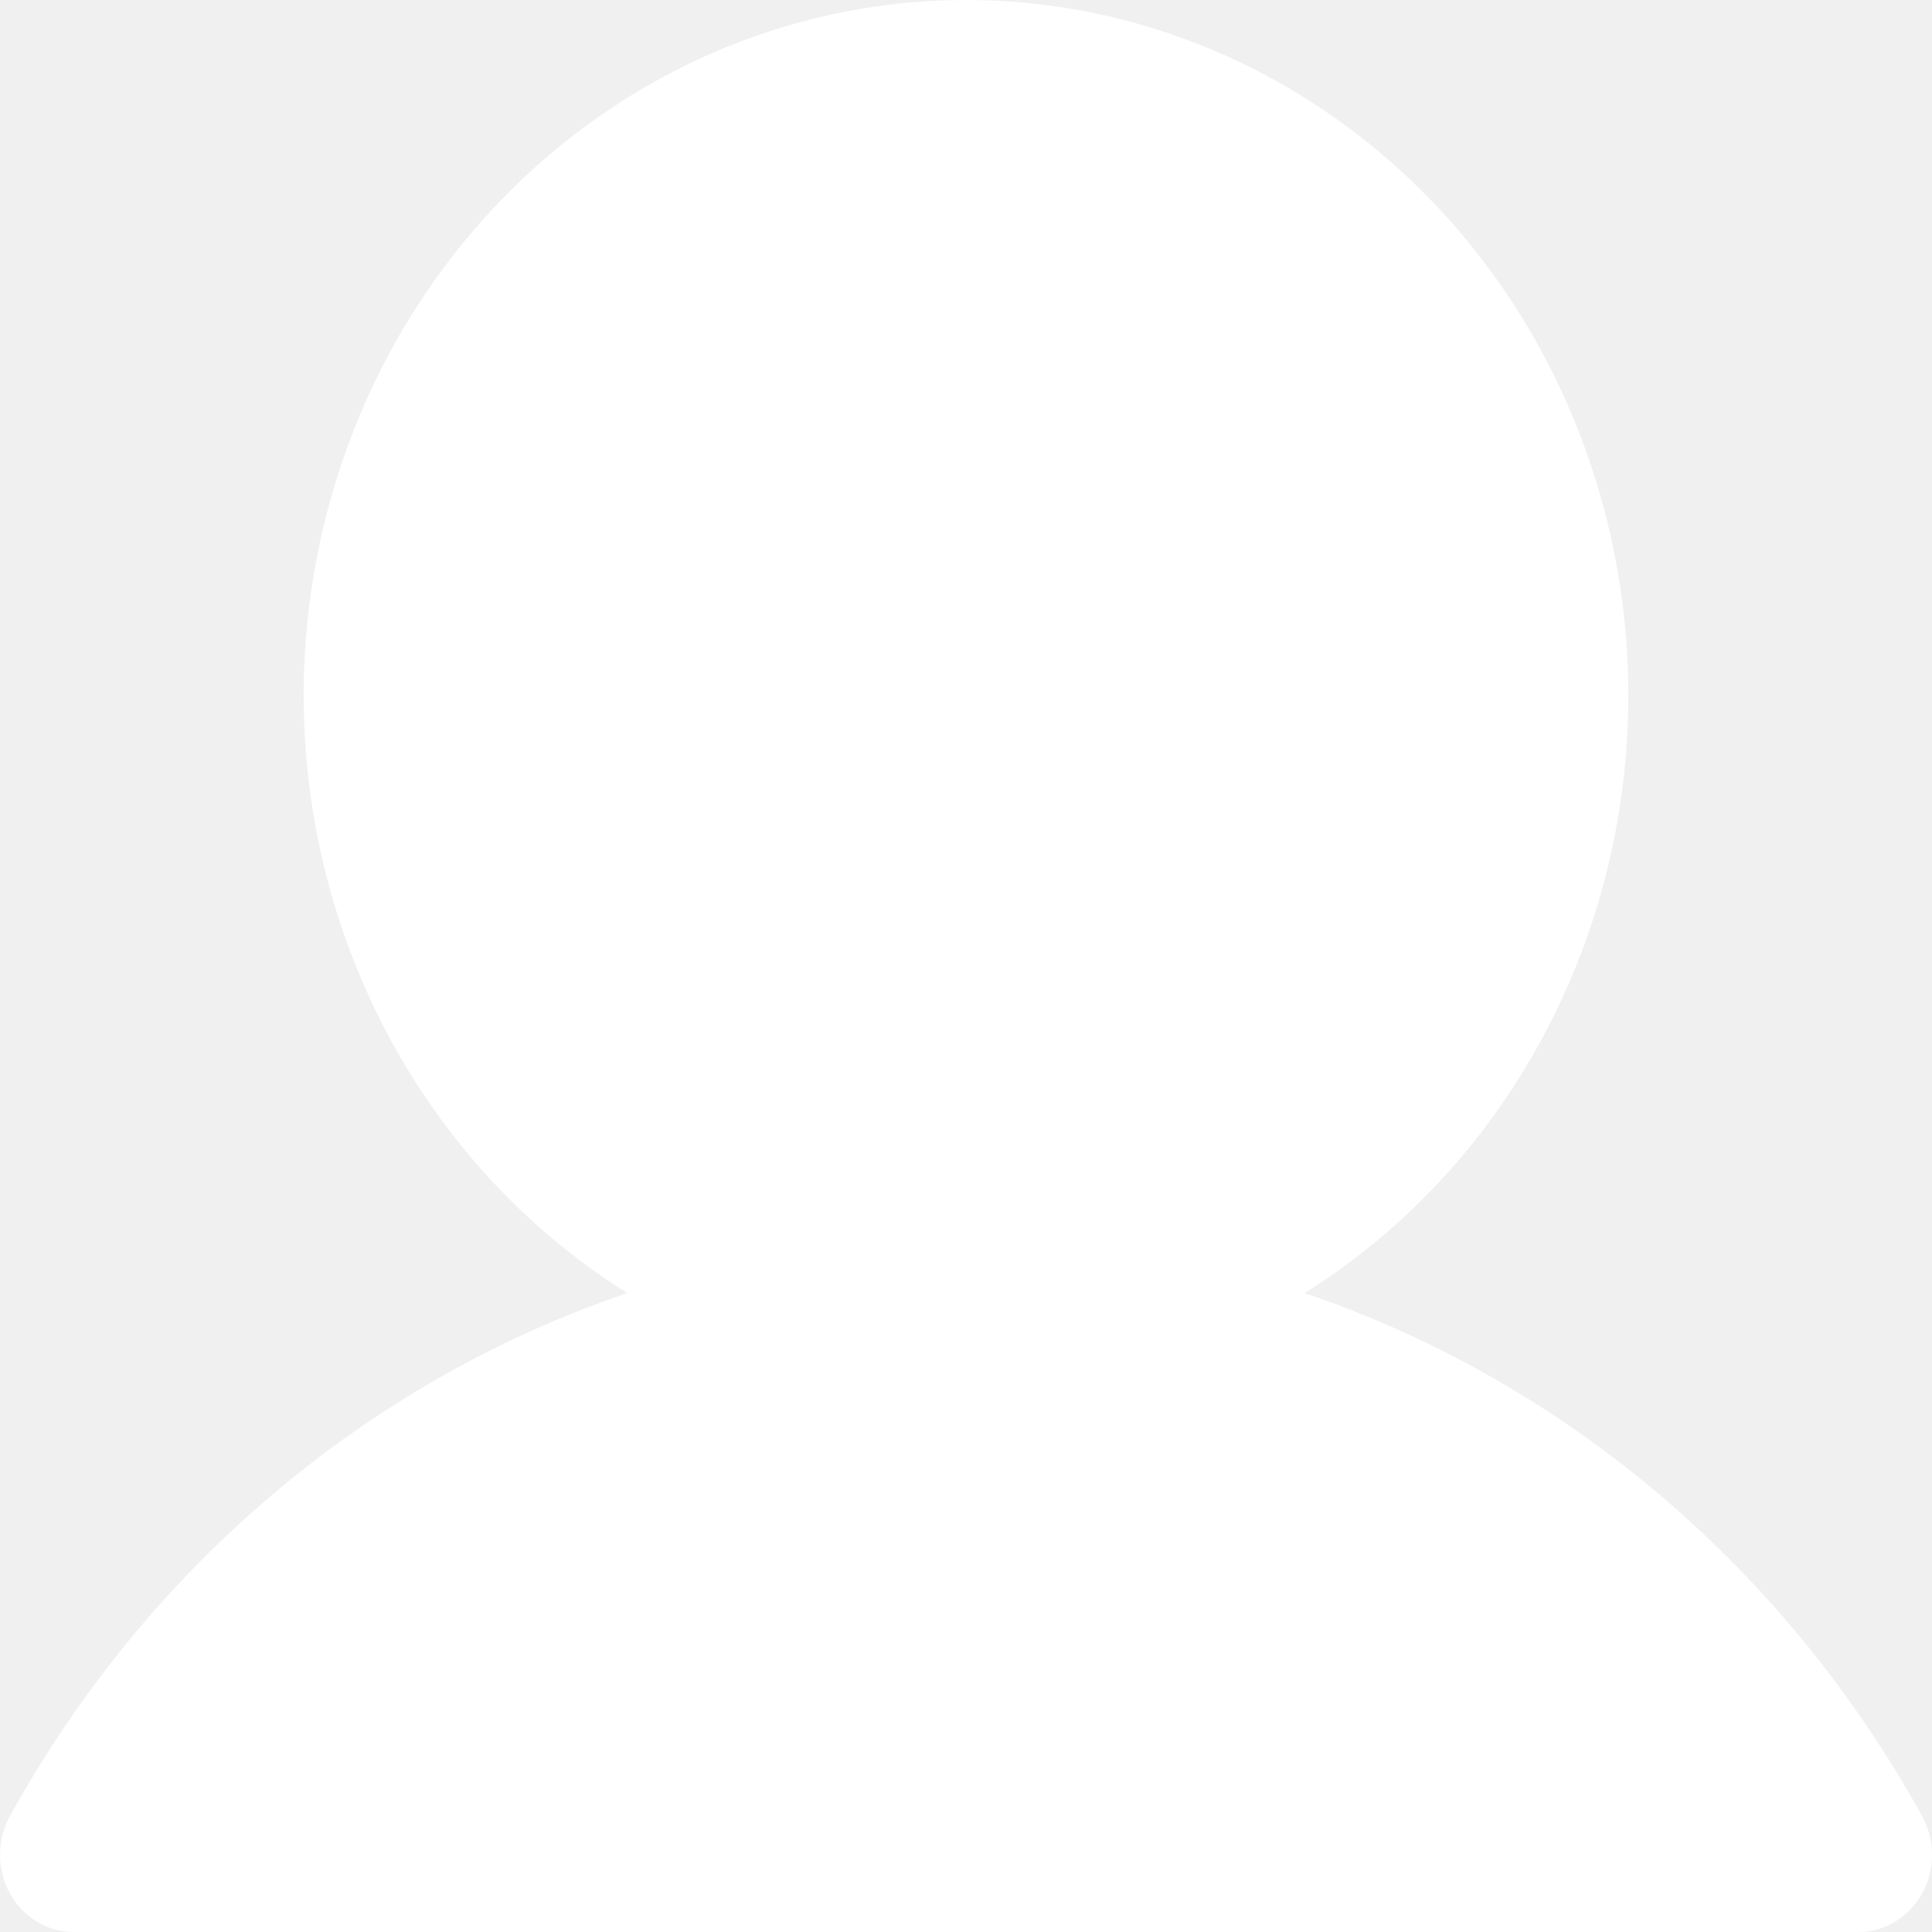
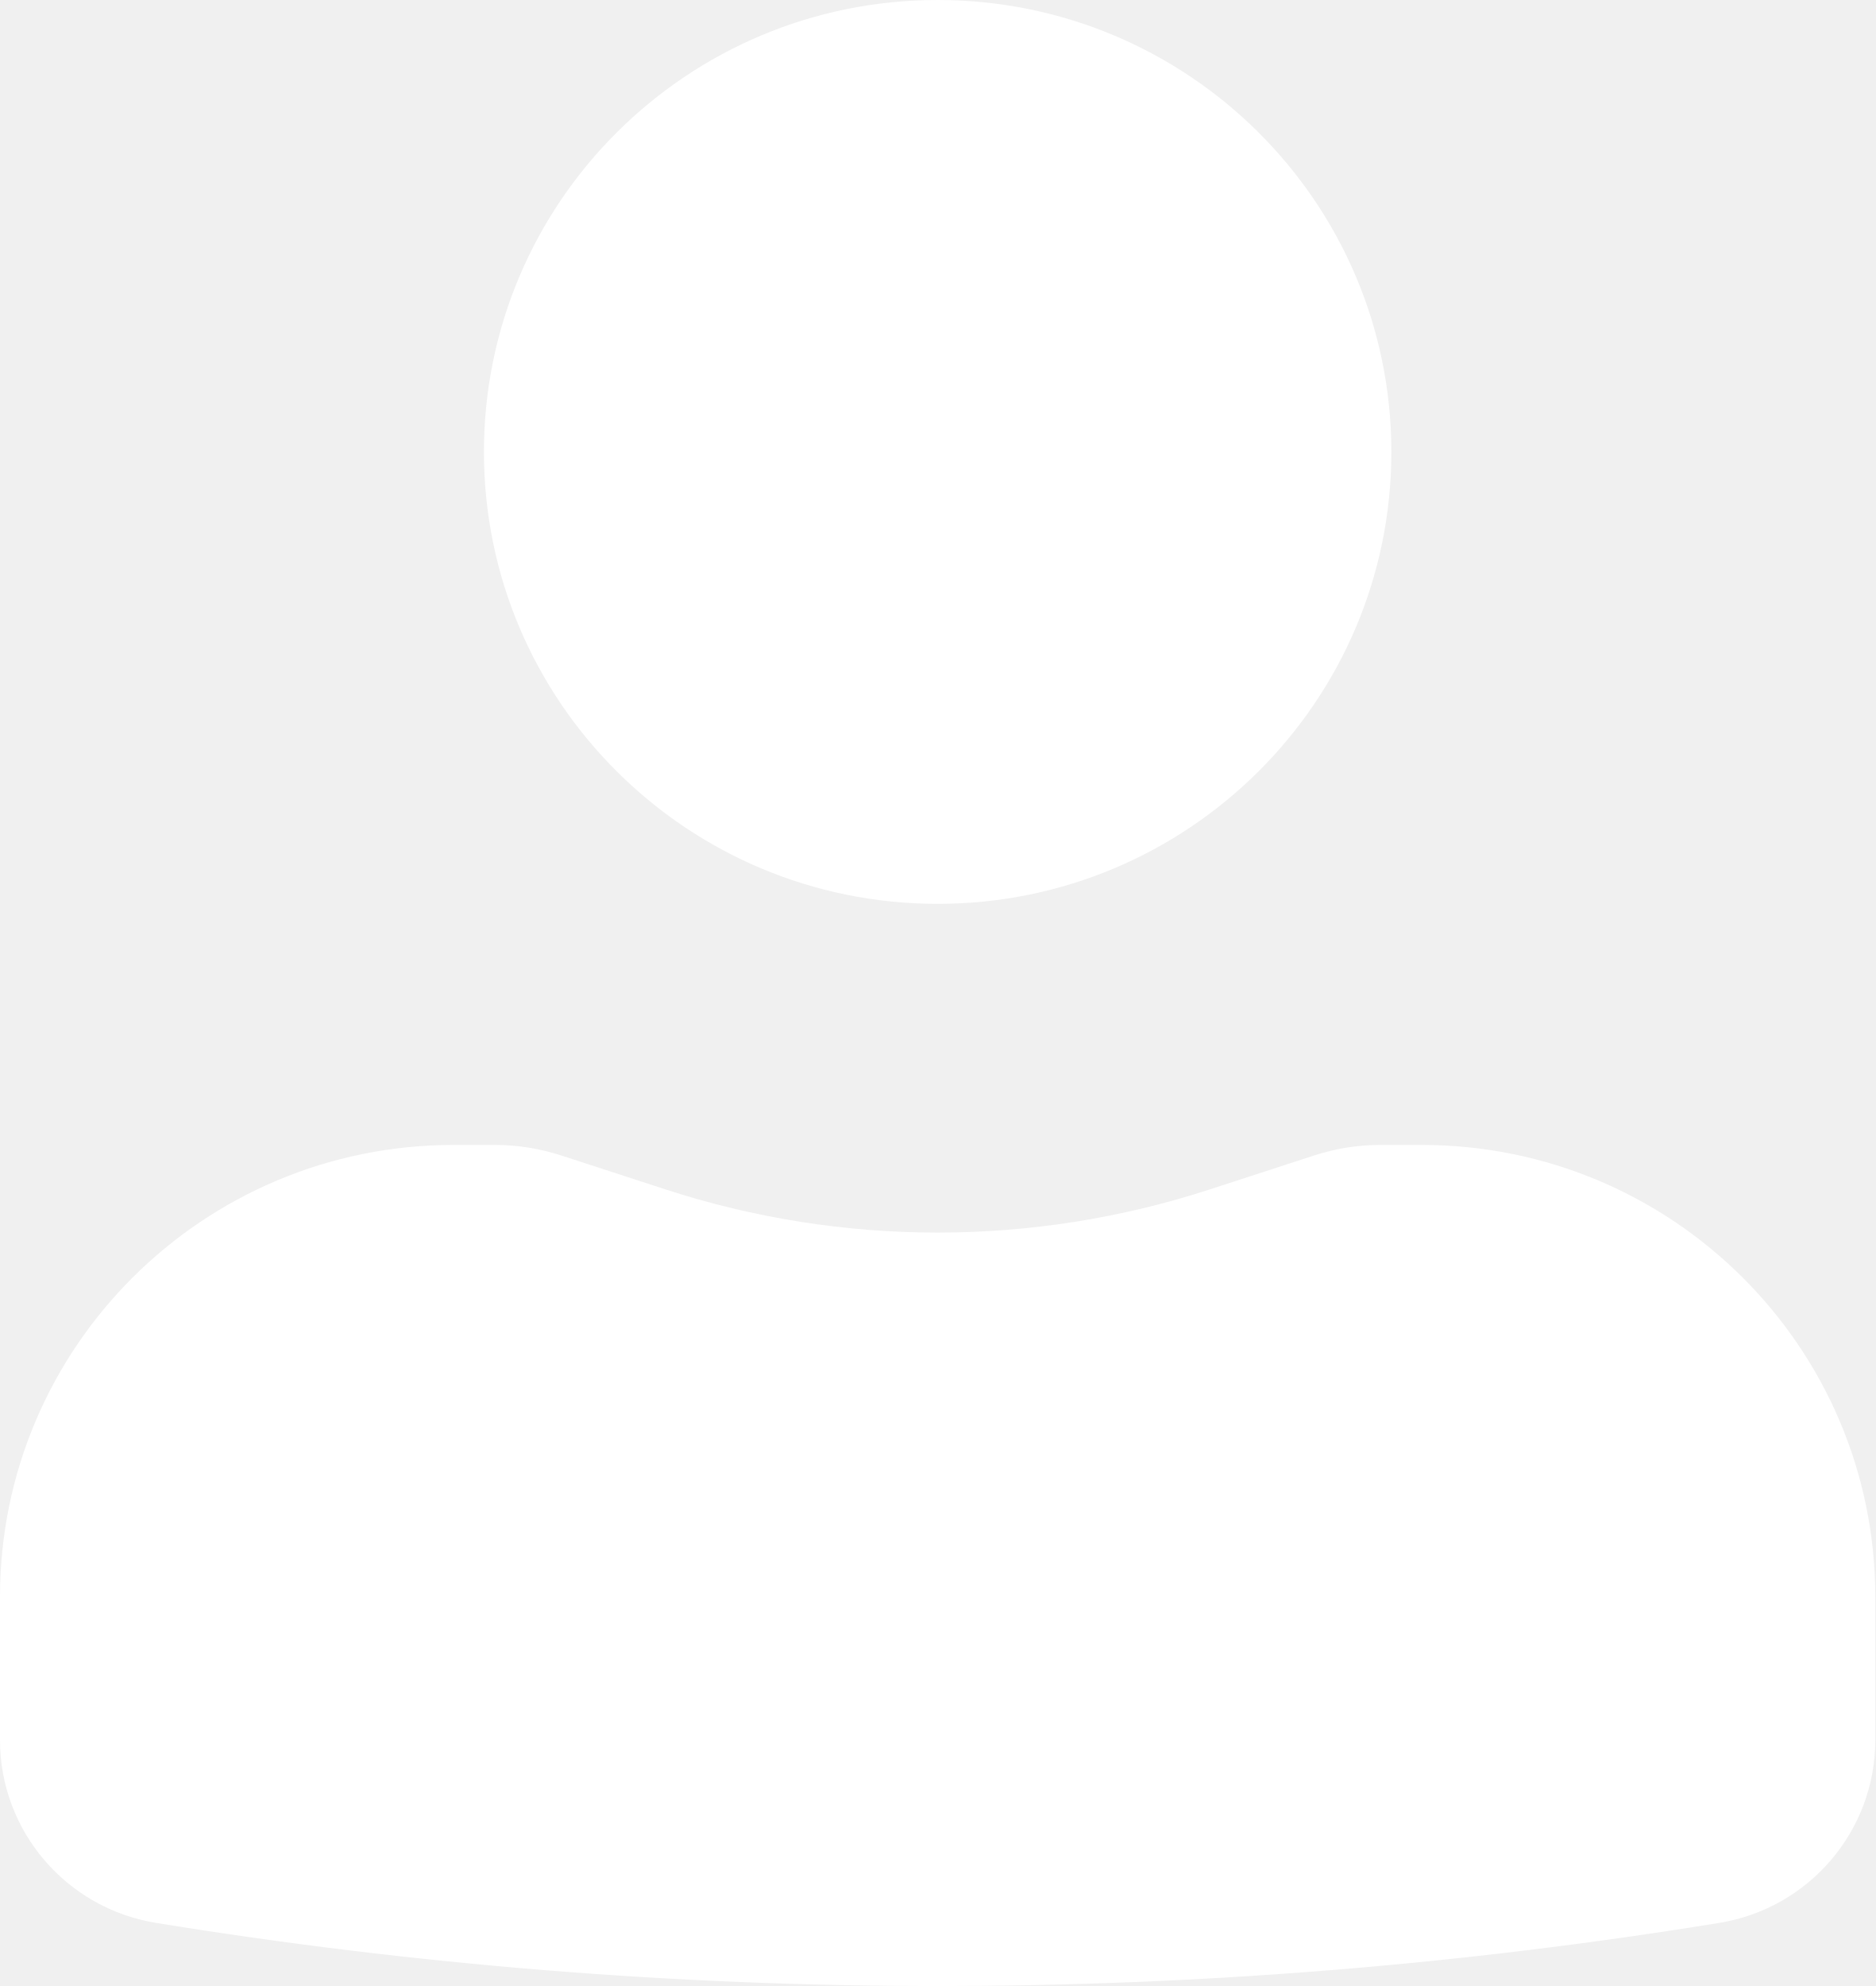
- <svg xmlns="http://www.w3.org/2000/svg" width="15" height="15" viewBox="0 0 15 15" fill="none">
-   <path d="M14.923 14.1C13.857 12.172 12.15 10.726 10.129 10.039C11.097 9.435 11.849 8.513 12.27 7.416C12.691 6.319 12.757 5.108 12.458 3.968C12.159 2.827 11.513 1.822 10.617 1.105C9.721 0.388 8.626 0 7.5 0C6.374 0 5.279 0.388 4.383 1.105C3.487 1.822 2.84 2.827 2.542 3.968C2.243 5.108 2.309 6.319 2.73 7.416C3.151 8.513 3.903 9.435 4.87 10.039C2.85 10.726 1.143 12.171 0.077 14.1C0.027 14.191 7.18736e-05 14.294 1.46022e-07 14.399C-7.15815e-05 14.505 0.026 14.608 0.076 14.7C0.127 14.791 0.199 14.867 0.286 14.919C0.372 14.972 0.471 15 0.571 15L14.429 15C14.529 15 14.627 14.972 14.714 14.92C14.801 14.867 14.873 14.791 14.924 14.7C14.974 14.608 15 14.505 15 14.4C15 14.294 14.973 14.191 14.923 14.1L14.923 14.1Z" fill="white" />
+ <svg xmlns="http://www.w3.org/2000/svg" width="17" height="18" viewBox="0 0 17 18" fill="none">
+   <path d="M8.5 0C6.229 0 4.387 1.834 4.387 4.096C4.387 6.358 6.229 8.192 8.5 8.192C10.771 8.192 12.613 6.358 12.613 4.096C12.613 1.834 10.771 0 8.5 0Z" fill="white" />
+   <path d="M4.113 10.377C1.841 10.377 0 12.211 0 14.473V15.771C0 16.594 0.599 17.295 1.414 17.428C6.107 18.191 10.893 18.191 15.586 17.428C16.401 17.295 17 16.594 17 15.771V14.473C17 12.211 15.159 10.377 12.887 10.377H12.513C12.311 10.377 12.11 10.409 11.918 10.471L10.968 10.78C9.364 11.302 7.636 11.302 6.032 10.78L5.083 10.471C4.89 10.409 4.689 10.377 4.487 10.377H4.113Z" fill="white" />
</svg>
